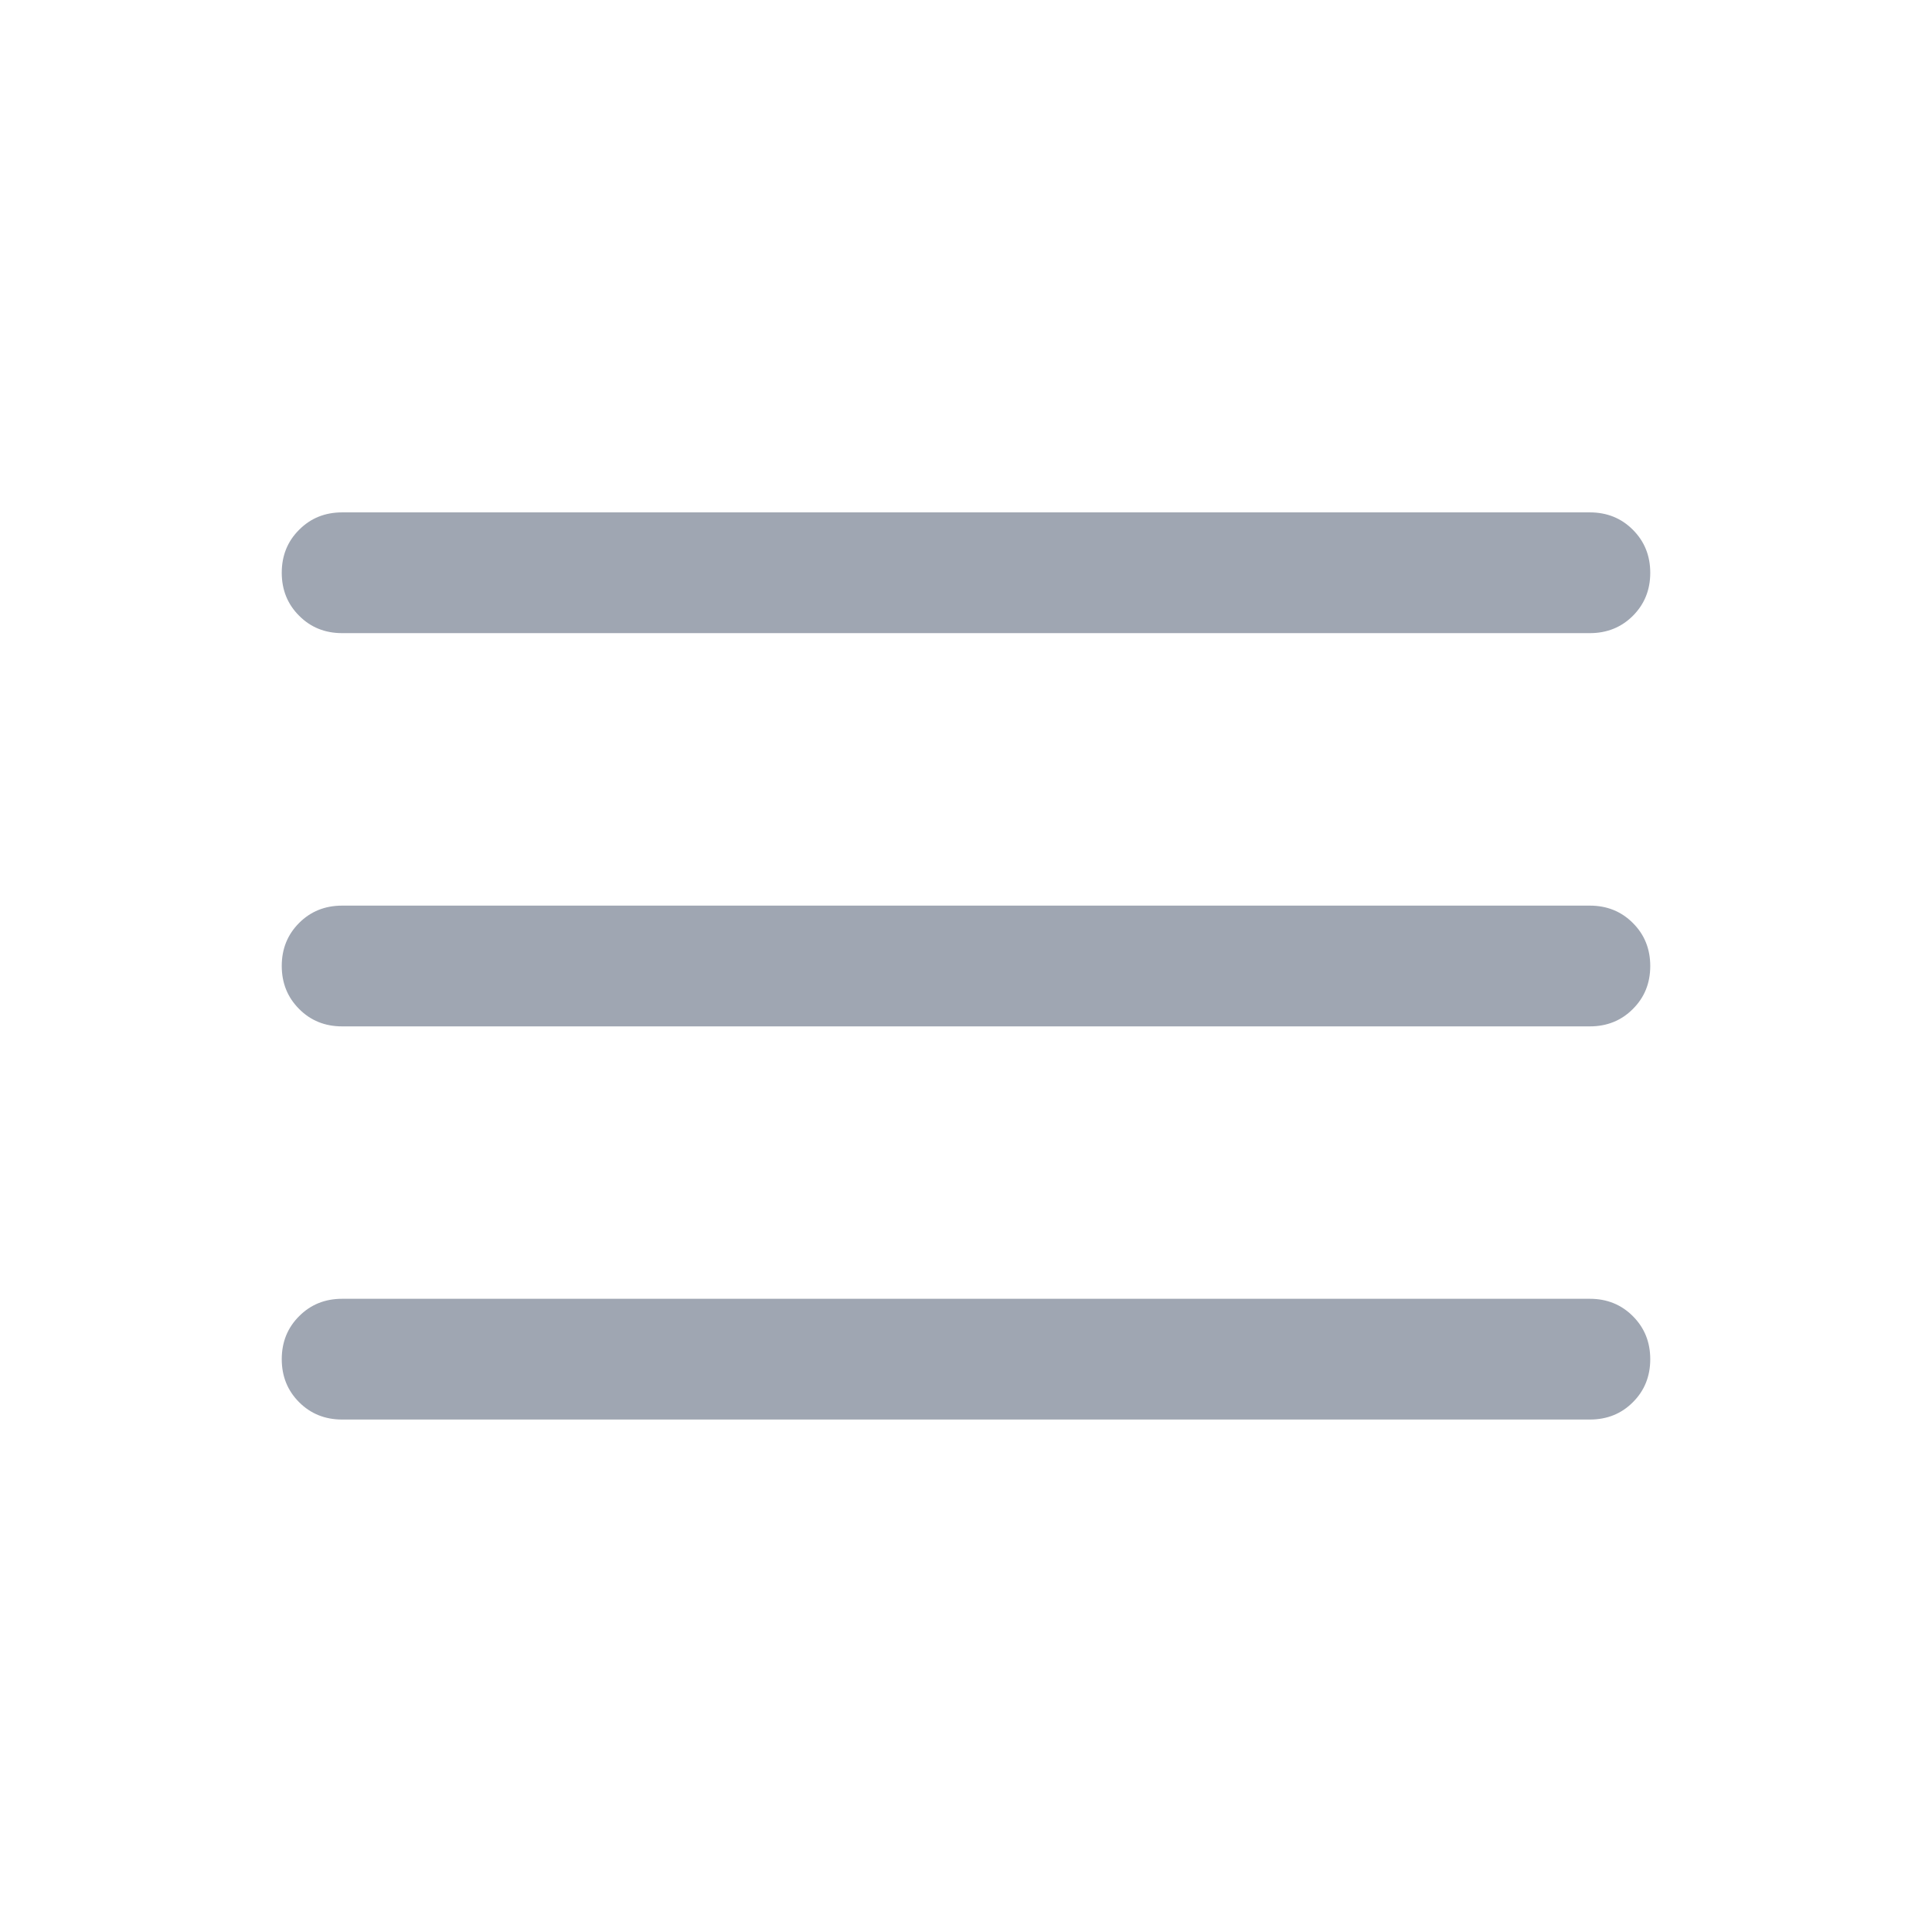
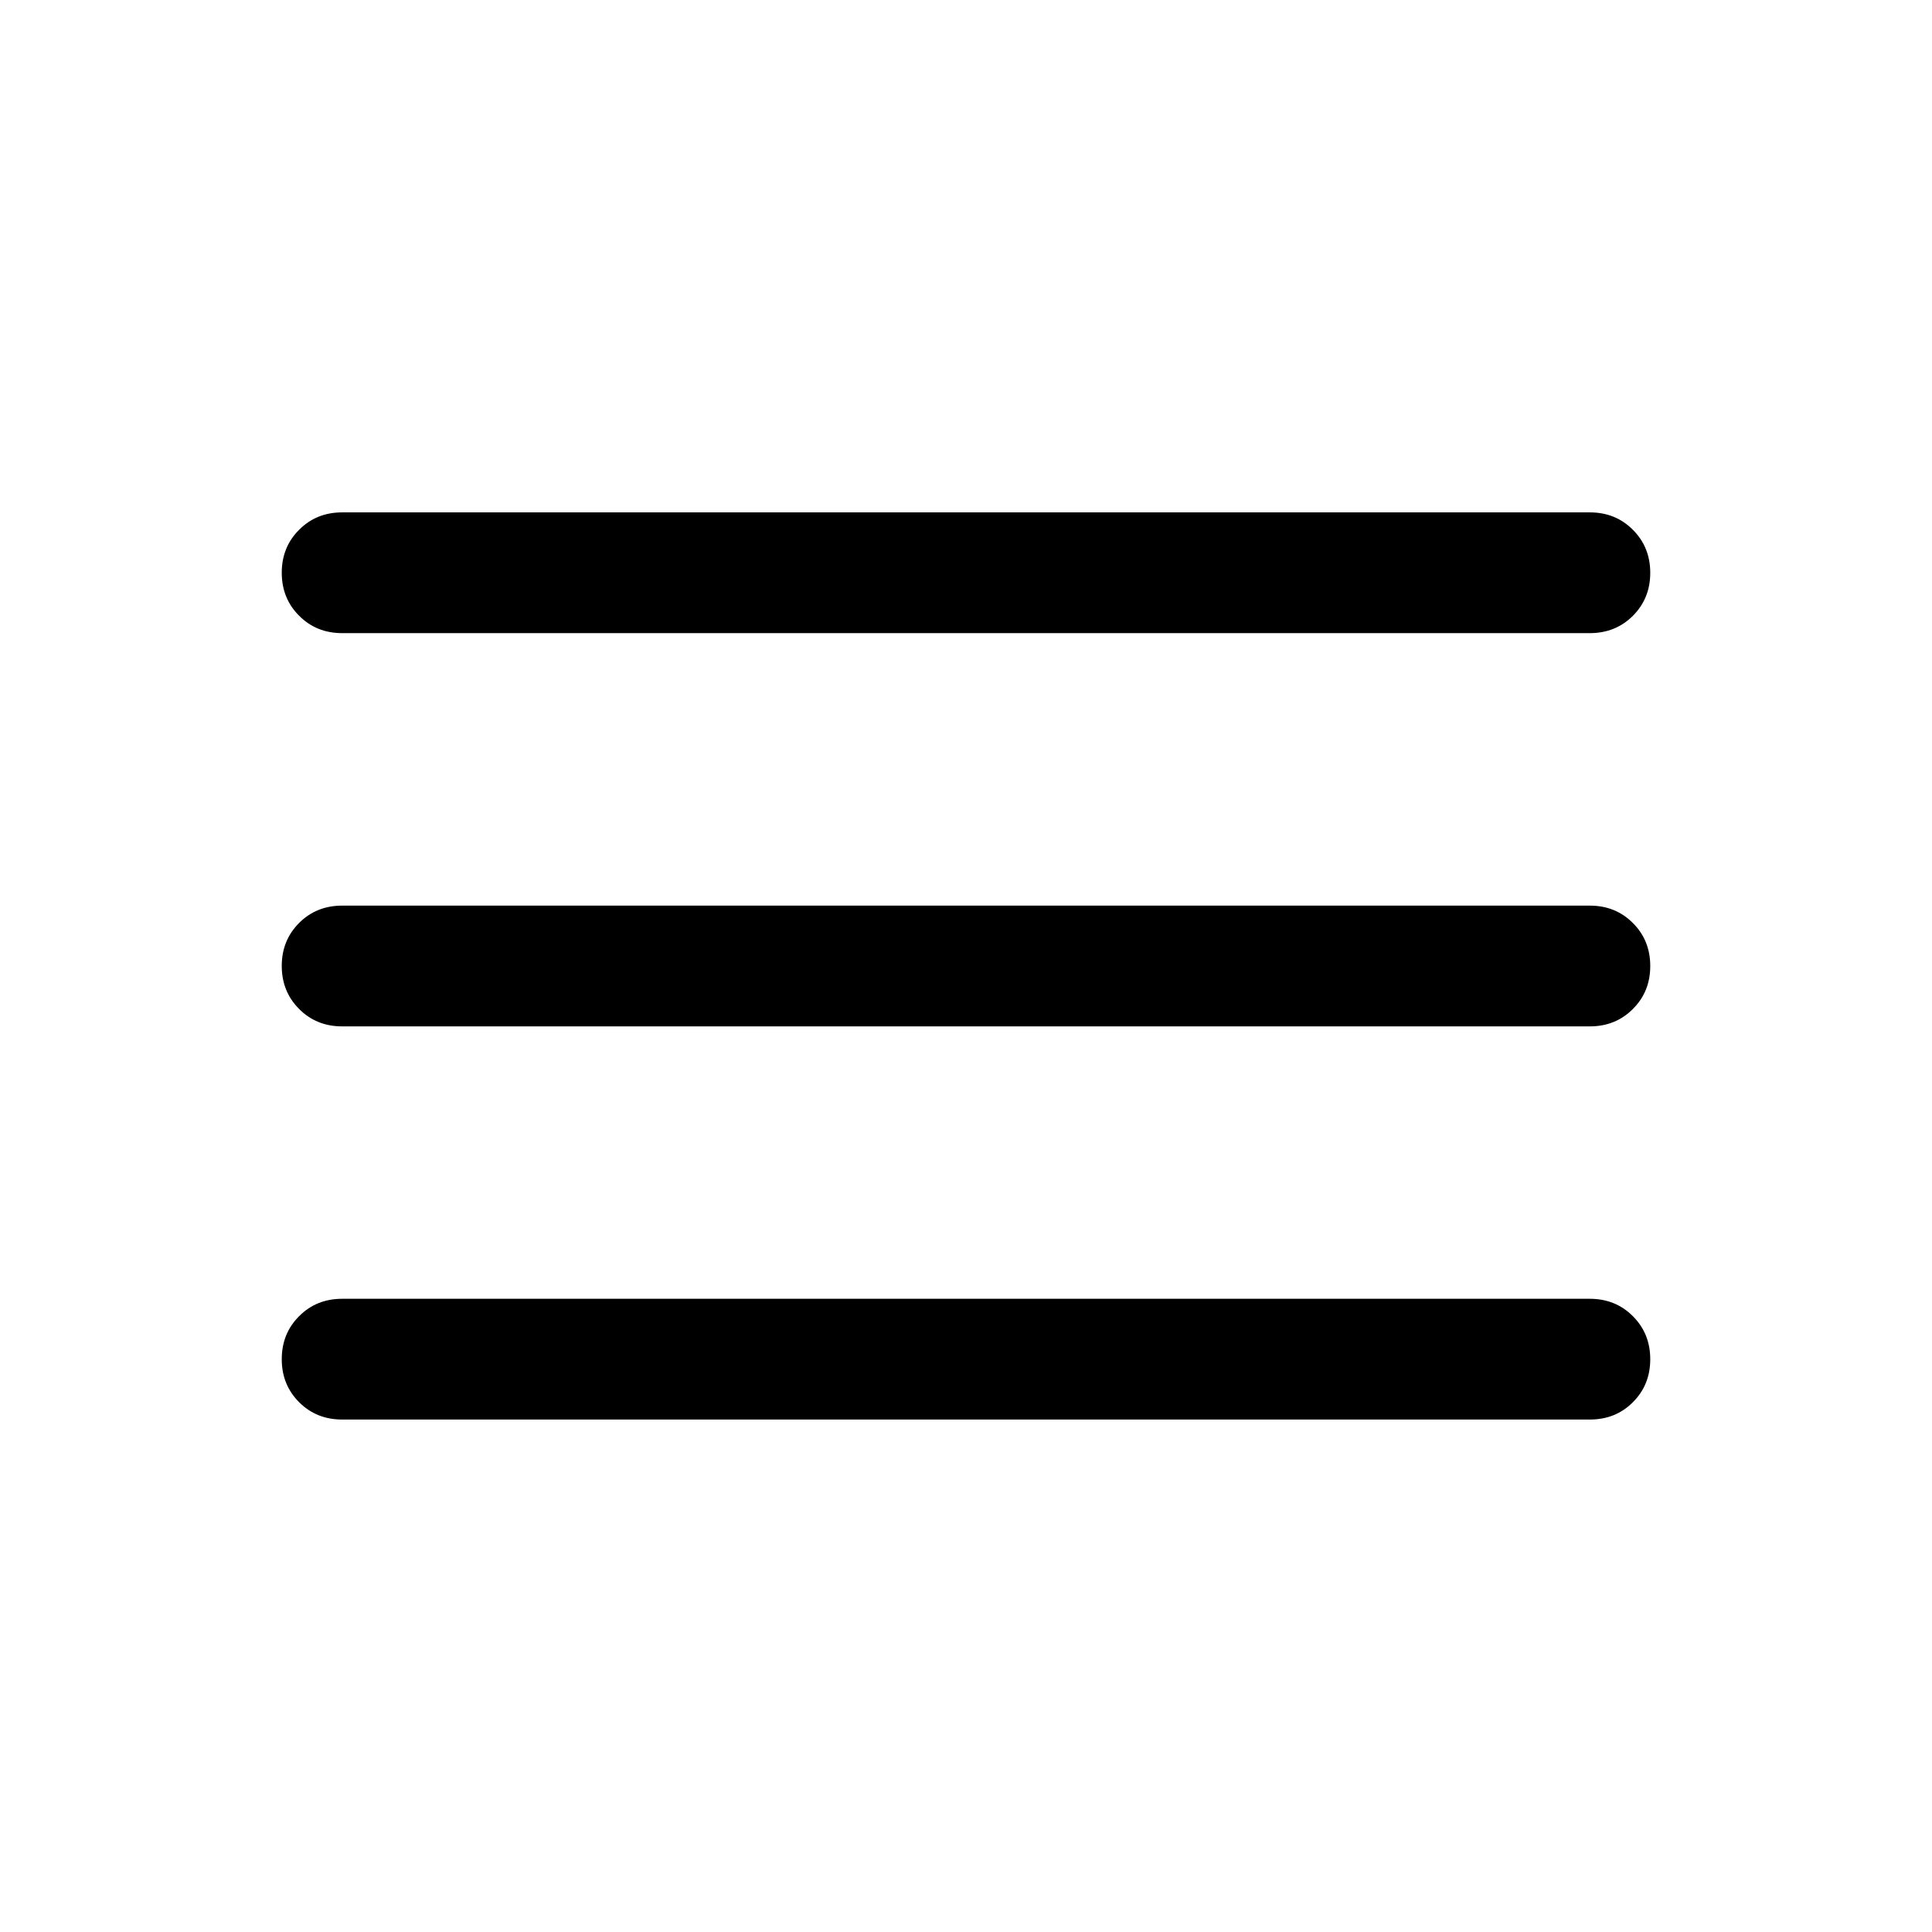
<svg xmlns="http://www.w3.org/2000/svg" viewBox="0 0 24 24" fill="none">
-   <path d="M4.25 17.634C4.037 17.634 3.859 17.562 3.716 17.419C3.572 17.275 3.5 17.097 3.5 16.884C3.5 16.672 3.572 16.493 3.716 16.35C3.859 16.206 4.037 16.134 4.25 16.134H19.75C19.962 16.134 20.141 16.206 20.284 16.35C20.428 16.494 20.5 16.672 20.5 16.885C20.5 17.097 20.428 17.276 20.284 17.419C20.141 17.563 19.962 17.634 19.75 17.634H4.25ZM4.25 12.75C4.037 12.75 3.859 12.678 3.716 12.534C3.572 12.39 3.5 12.212 3.5 11.999C3.5 11.787 3.572 11.609 3.716 11.465C3.859 11.322 4.037 11.25 4.25 11.25H19.75C19.962 11.25 20.141 11.322 20.284 11.466C20.428 11.609 20.5 11.788 20.5 12C20.5 12.213 20.428 12.391 20.284 12.534C20.141 12.678 19.962 12.75 19.75 12.75H4.25ZM4.25 7.865C4.037 7.865 3.859 7.793 3.716 7.649C3.572 7.506 3.5 7.327 3.5 7.115C3.5 6.902 3.572 6.724 3.716 6.581C3.859 6.437 4.037 6.365 4.25 6.365H19.75C19.962 6.365 20.141 6.437 20.284 6.581C20.428 6.725 20.5 6.903 20.5 7.116C20.5 7.328 20.428 7.506 20.284 7.65C20.141 7.793 19.962 7.865 19.75 7.865H4.25Z" fill="#9FA6B2" />
+   <path d="M4.25 17.634C4.037 17.634 3.859 17.562 3.716 17.419C3.572 17.275 3.5 17.097 3.5 16.884C3.5 16.672 3.572 16.493 3.716 16.35C3.859 16.206 4.037 16.134 4.25 16.134H19.75C19.962 16.134 20.141 16.206 20.284 16.35C20.428 16.494 20.5 16.672 20.5 16.885C20.5 17.097 20.428 17.276 20.284 17.419C20.141 17.563 19.962 17.634 19.75 17.634H4.25ZM4.25 12.75C4.037 12.75 3.859 12.678 3.716 12.534C3.572 12.39 3.5 12.212 3.5 11.999C3.5 11.787 3.572 11.609 3.716 11.465C3.859 11.322 4.037 11.25 4.25 11.25H19.75C19.962 11.25 20.141 11.322 20.284 11.466C20.428 11.609 20.5 11.788 20.5 12C20.5 12.213 20.428 12.391 20.284 12.534C20.141 12.678 19.962 12.75 19.75 12.75H4.25ZM4.25 7.865C4.037 7.865 3.859 7.793 3.716 7.649C3.572 7.506 3.5 7.327 3.5 7.115C3.5 6.902 3.572 6.724 3.716 6.581C3.859 6.437 4.037 6.365 4.25 6.365H19.75C19.962 6.365 20.141 6.437 20.284 6.581C20.428 6.725 20.5 6.903 20.5 7.116C20.5 7.328 20.428 7.506 20.284 7.65C20.141 7.793 19.962 7.865 19.75 7.865H4.25Z" fill="currentColor" />
</svg>
